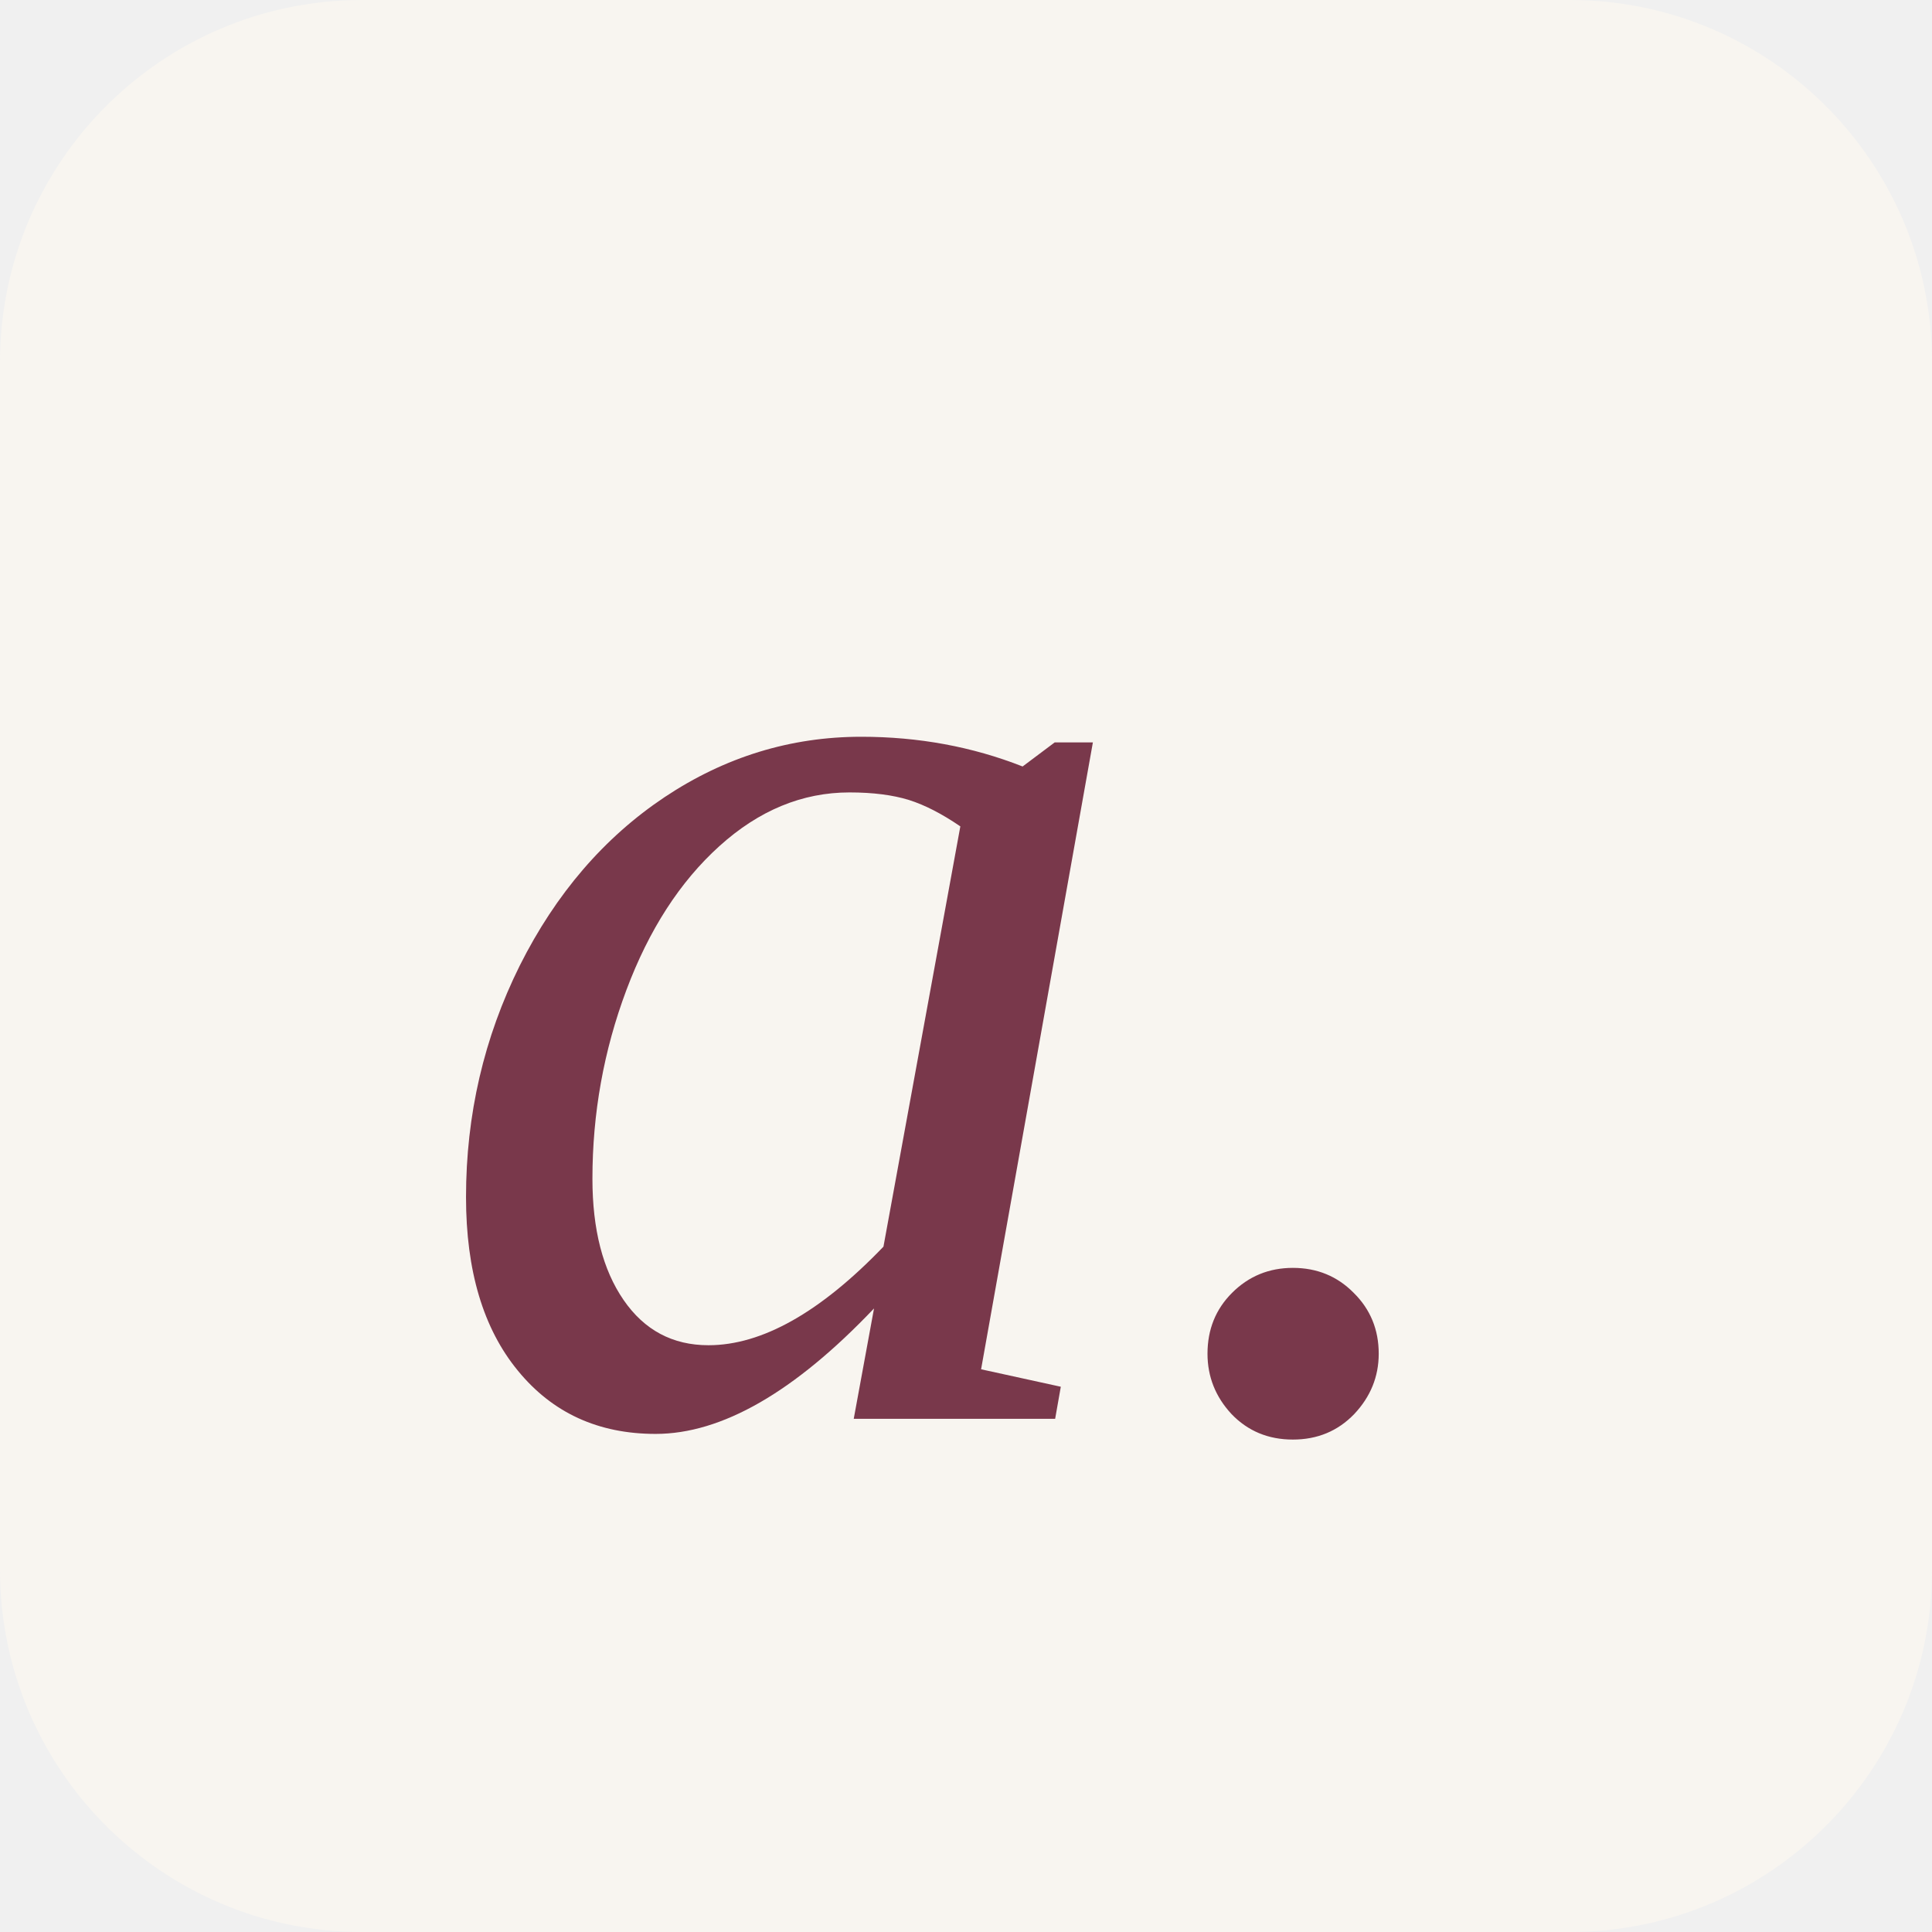
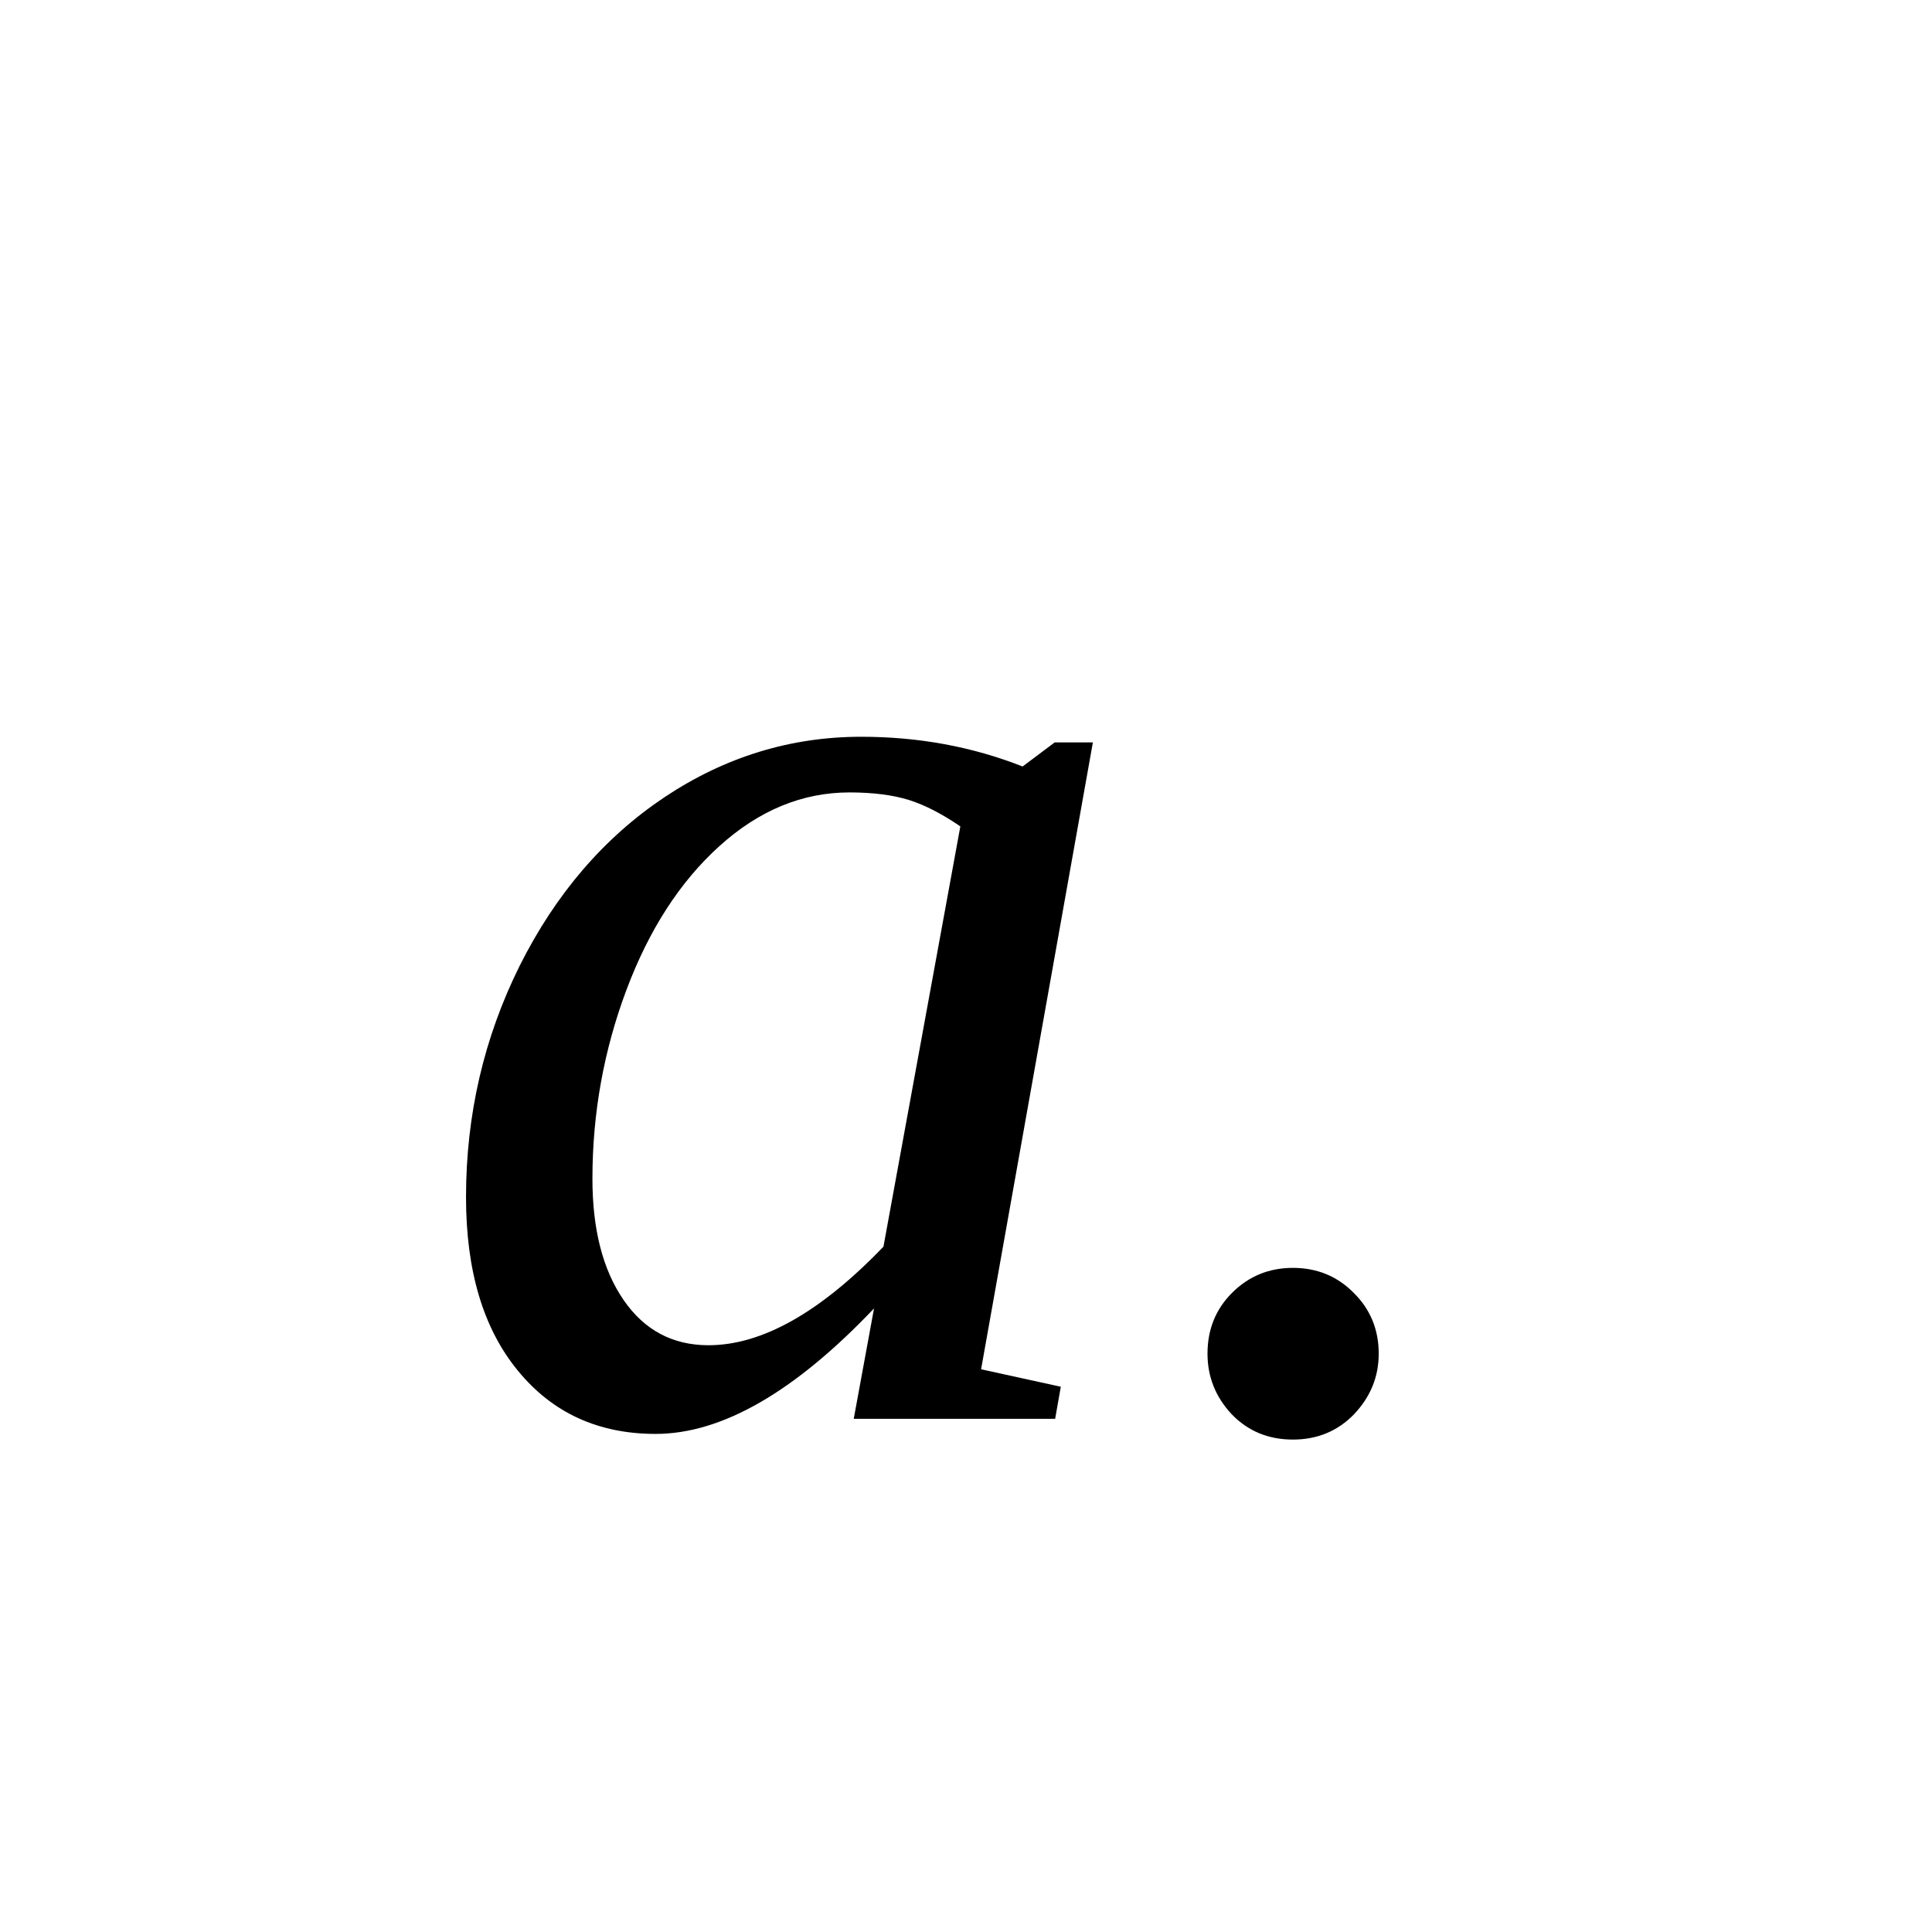
<svg xmlns="http://www.w3.org/2000/svg" viewBox="0 0 64 64">
-   <rect width="64" height="64" rx="12" fill="#f8f5f0" />
-   <text x="32" y="47" text-anchor="middle" font-family="Georgia,Times New Roman,serif" font-style="italic" font-size="48" fill="#79384b">a.</text>
+   <rect width="64" height="64" fill="#fff" />
+   <text x="32" y="47" text-anchor="middle" font-family="Georgia,Times New Roman,serif" font-style="italic" font-size="48" fill="#000">a.</text>
</svg>
